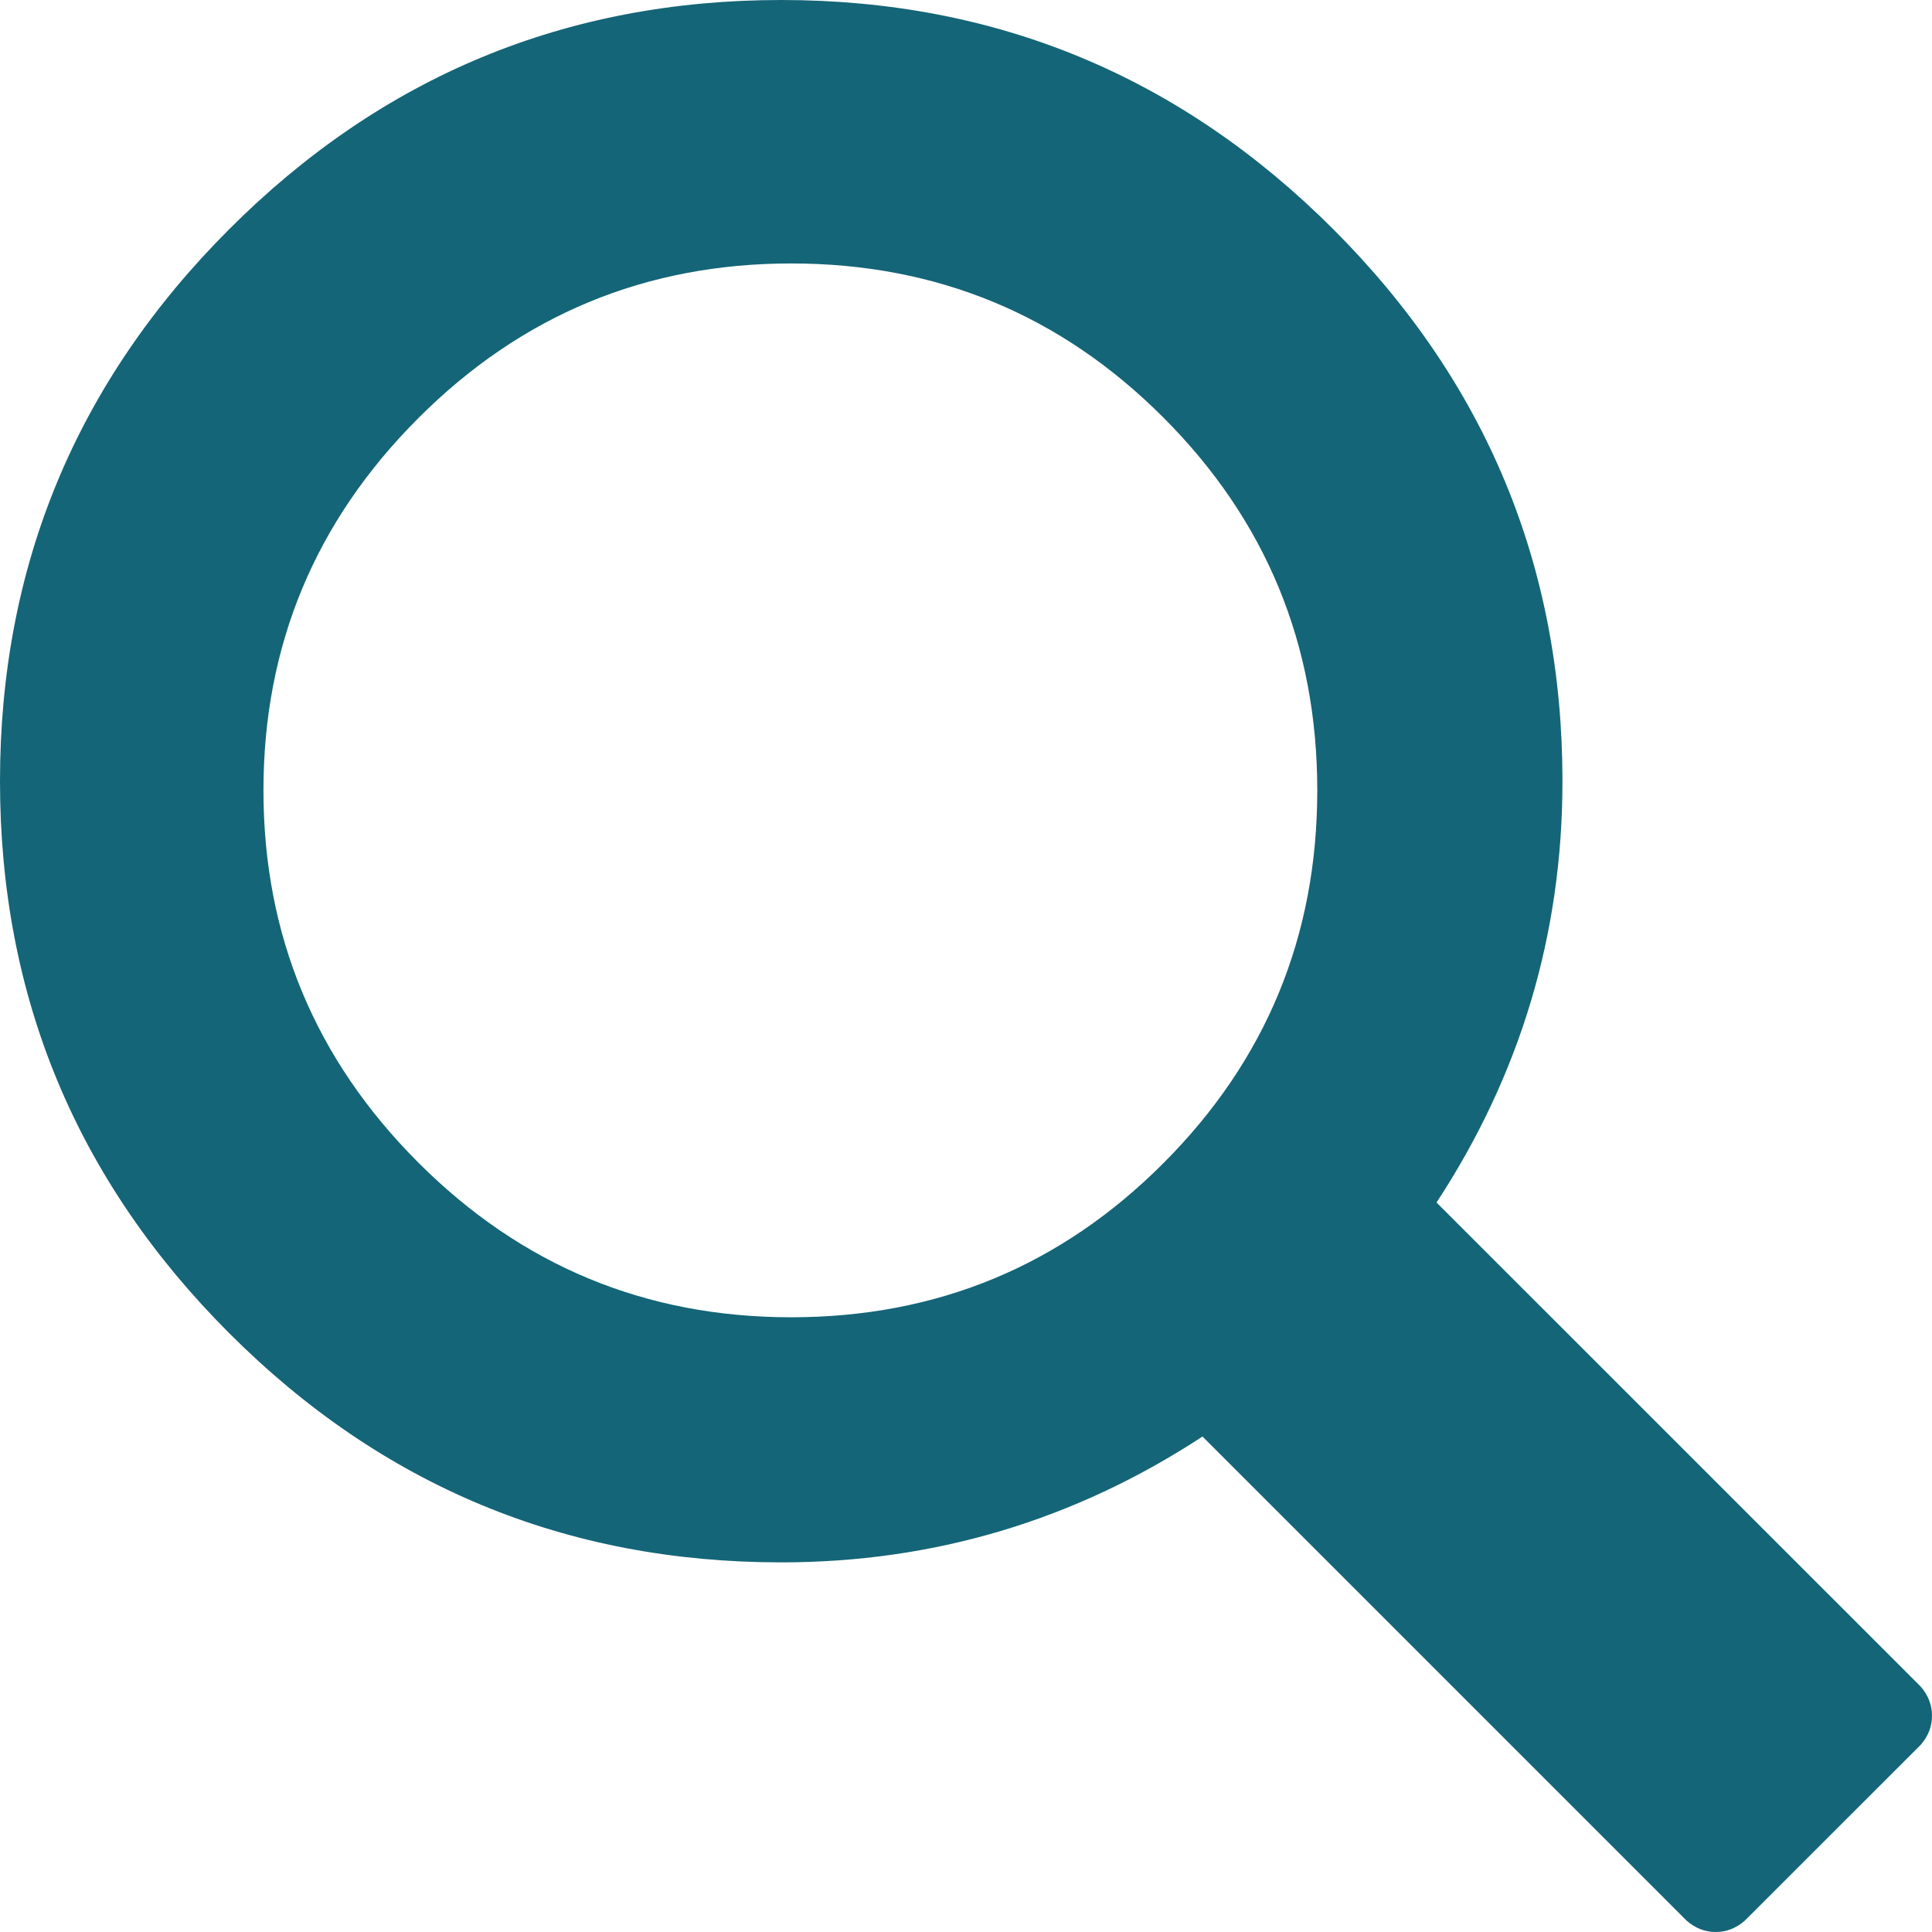
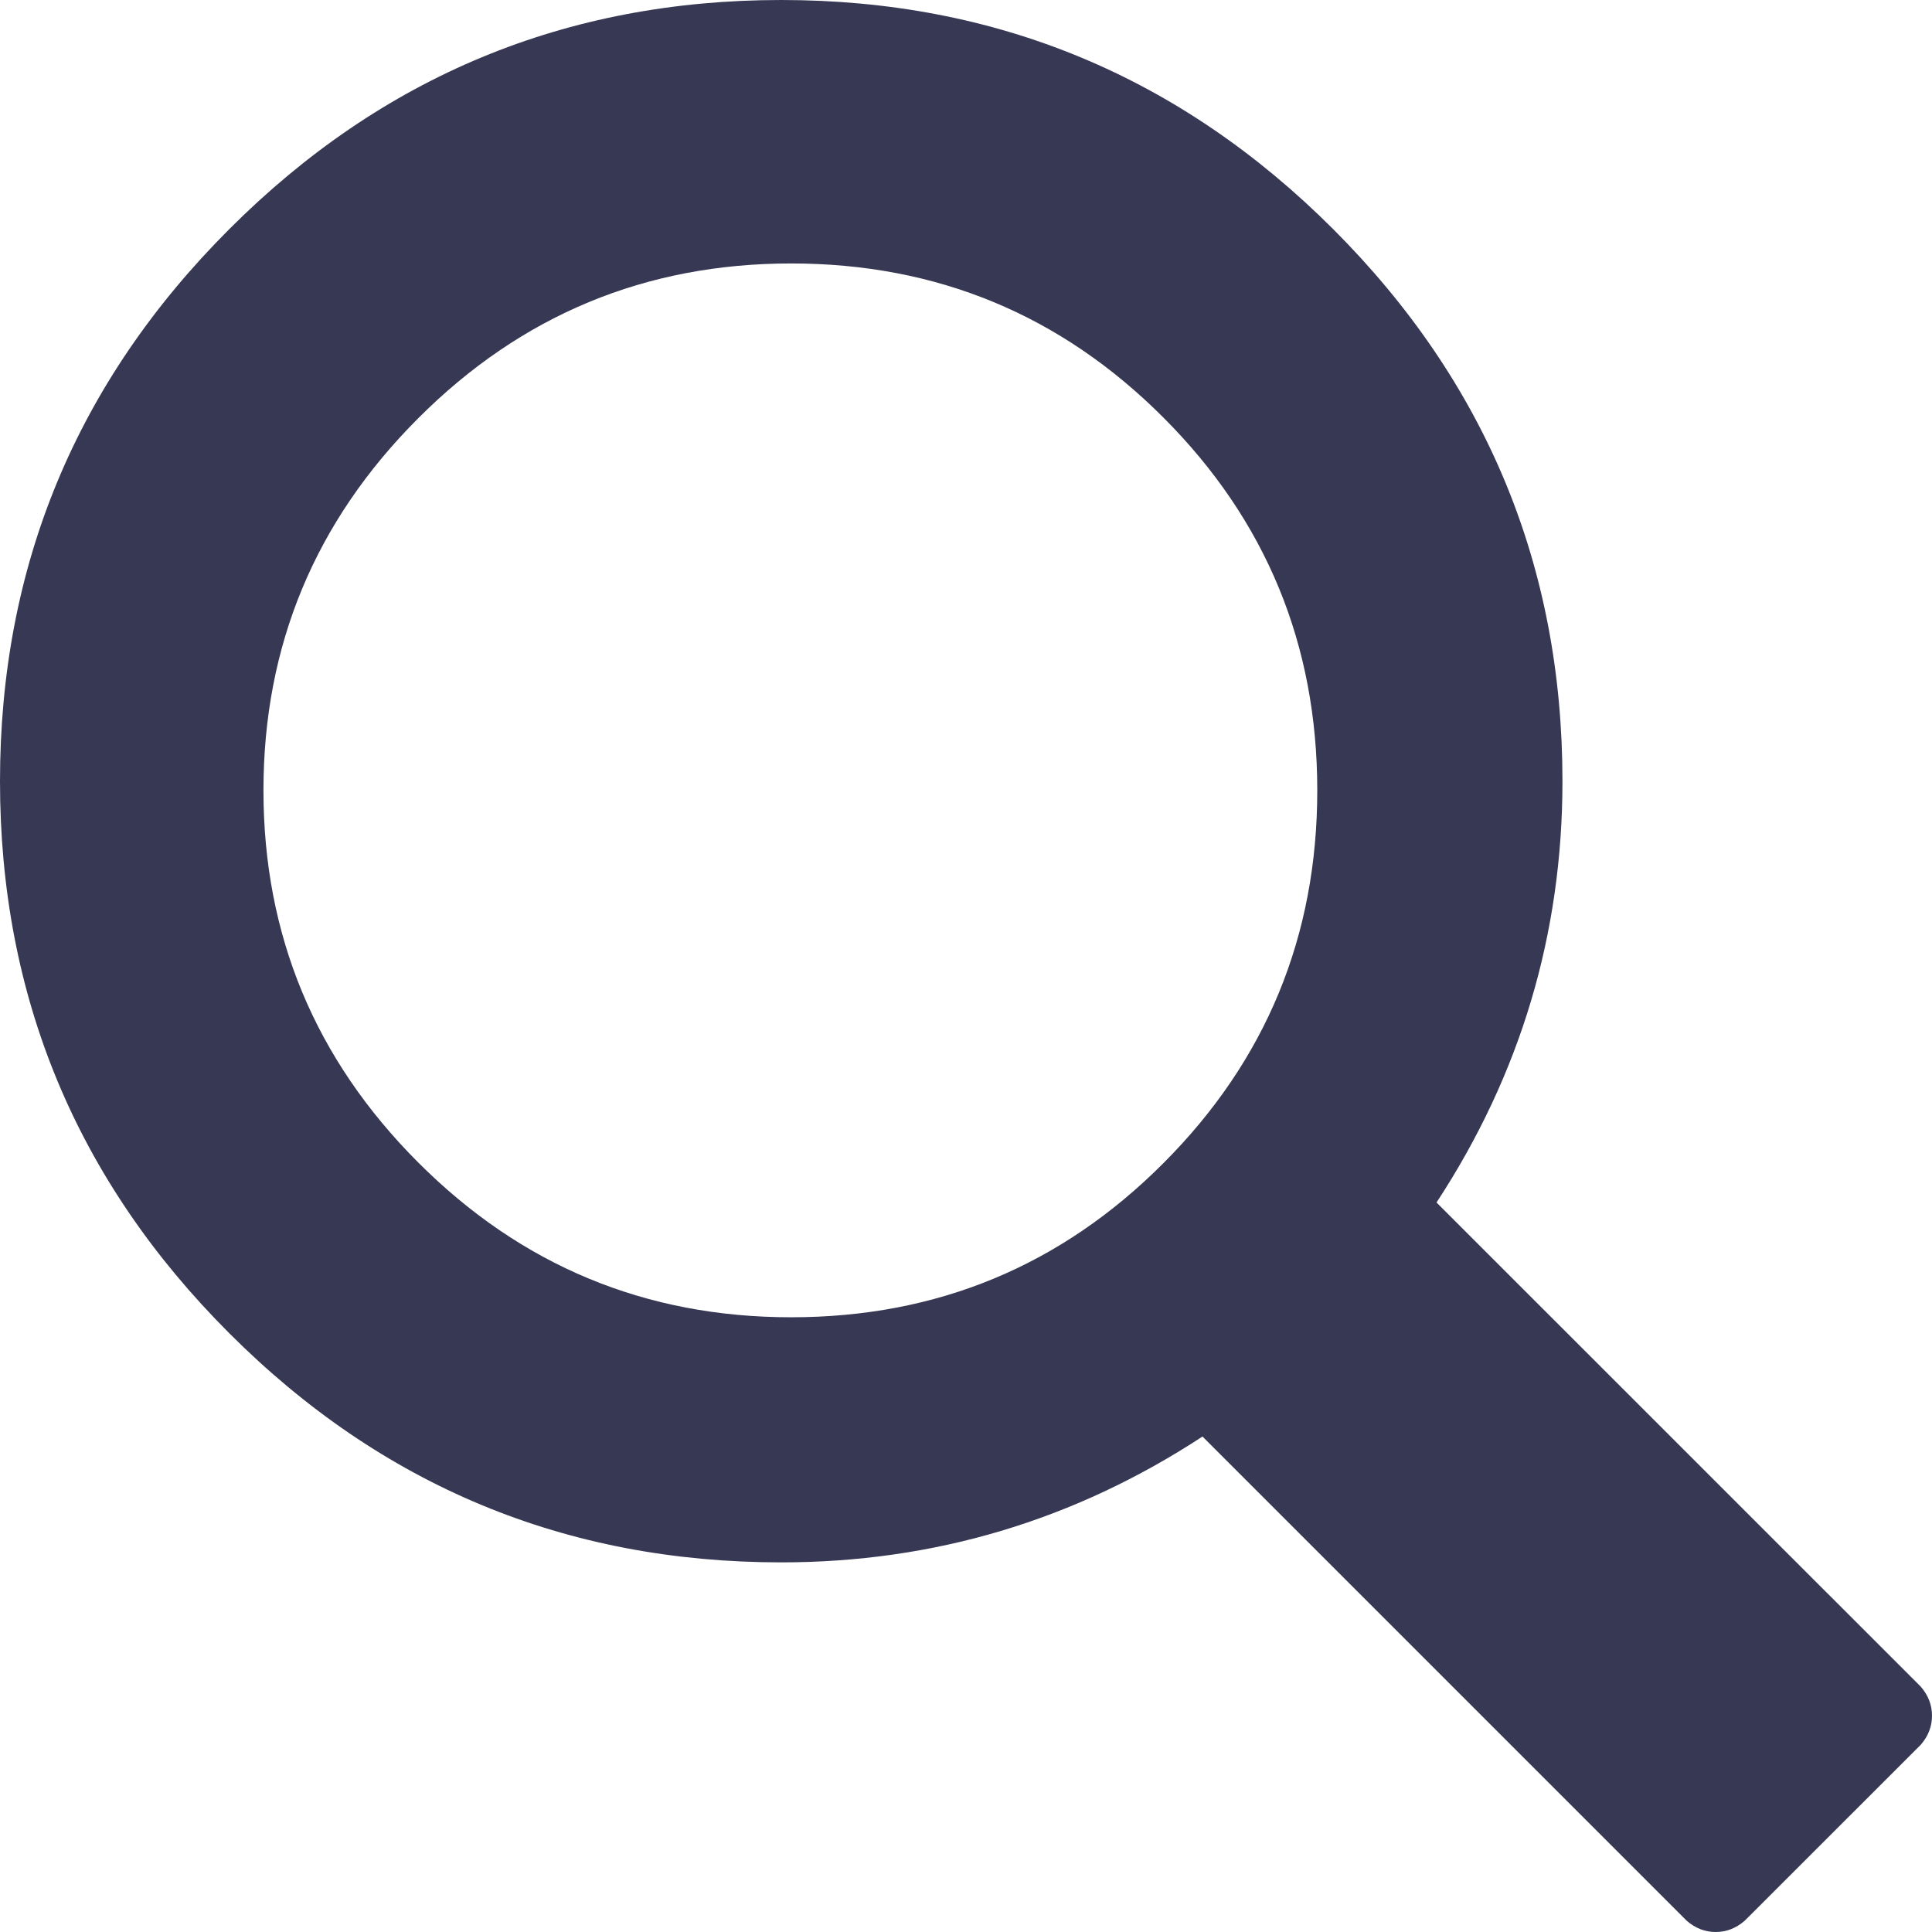
<svg xmlns="http://www.w3.org/2000/svg" width="22px" height="22px" viewBox="0 0 22 22" version="1.1">
  <defs />
  <g id="Symbols" stroke="none" stroke-width="1" fill="none" fill-rule="evenodd">
-     <g id="Desktop---Header" transform="translate(-1375, -62)" fill="#146577">
+     <g id="Desktop---Header" transform="translate(-1375, -62)" fill="#373854">
      <g id="Search" transform="translate(1040, 48)">
        <path d="M351.358,27.693 L356.872,33.206 C356.957,33.304 357,33.415 357,33.537 C357,33.66 356.957,33.77 356.872,33.868 L354.868,35.871 C354.769,35.957 354.66,36 354.537,36 C354.415,36 354.304,35.957 354.206,35.871 L348.693,30.358 C347.234,31.313 345.635,31.791 343.896,31.791 C341.444,31.791 339.349,30.921 337.61,29.181 C335.87,27.441 335,25.346 335,22.896 C335,20.445 335.87,18.35 337.61,16.61 C339.349,14.87 341.444,14 343.896,14 C346.346,14 348.441,14.87 350.182,16.61 C351.921,18.35 352.792,20.445 352.792,22.896 C352.792,24.635 352.314,26.234 351.358,27.693 C351.358,27.693 352.314,26.234 351.358,27.693 L351.358,27.693 L351.358,27.693 Z M339.761,18.764 C338.587,19.939 338,21.352 338,23 C338,24.648 338.587,26.061 339.761,27.236 C340.935,28.412 342.351,29 344.009,29 C345.667,29 347.08,28.416 348.248,27.245 C349.416,26.076 350,24.661 350,23 C350,21.339 349.416,19.924 348.248,18.755 C347.08,17.585 345.667,17 344.009,17 C342.351,17 340.935,17.588 339.761,18.764 L339.761,18.764 Z" id="Fill-10" />
      </g>
    </g>
  </g>
</svg>
